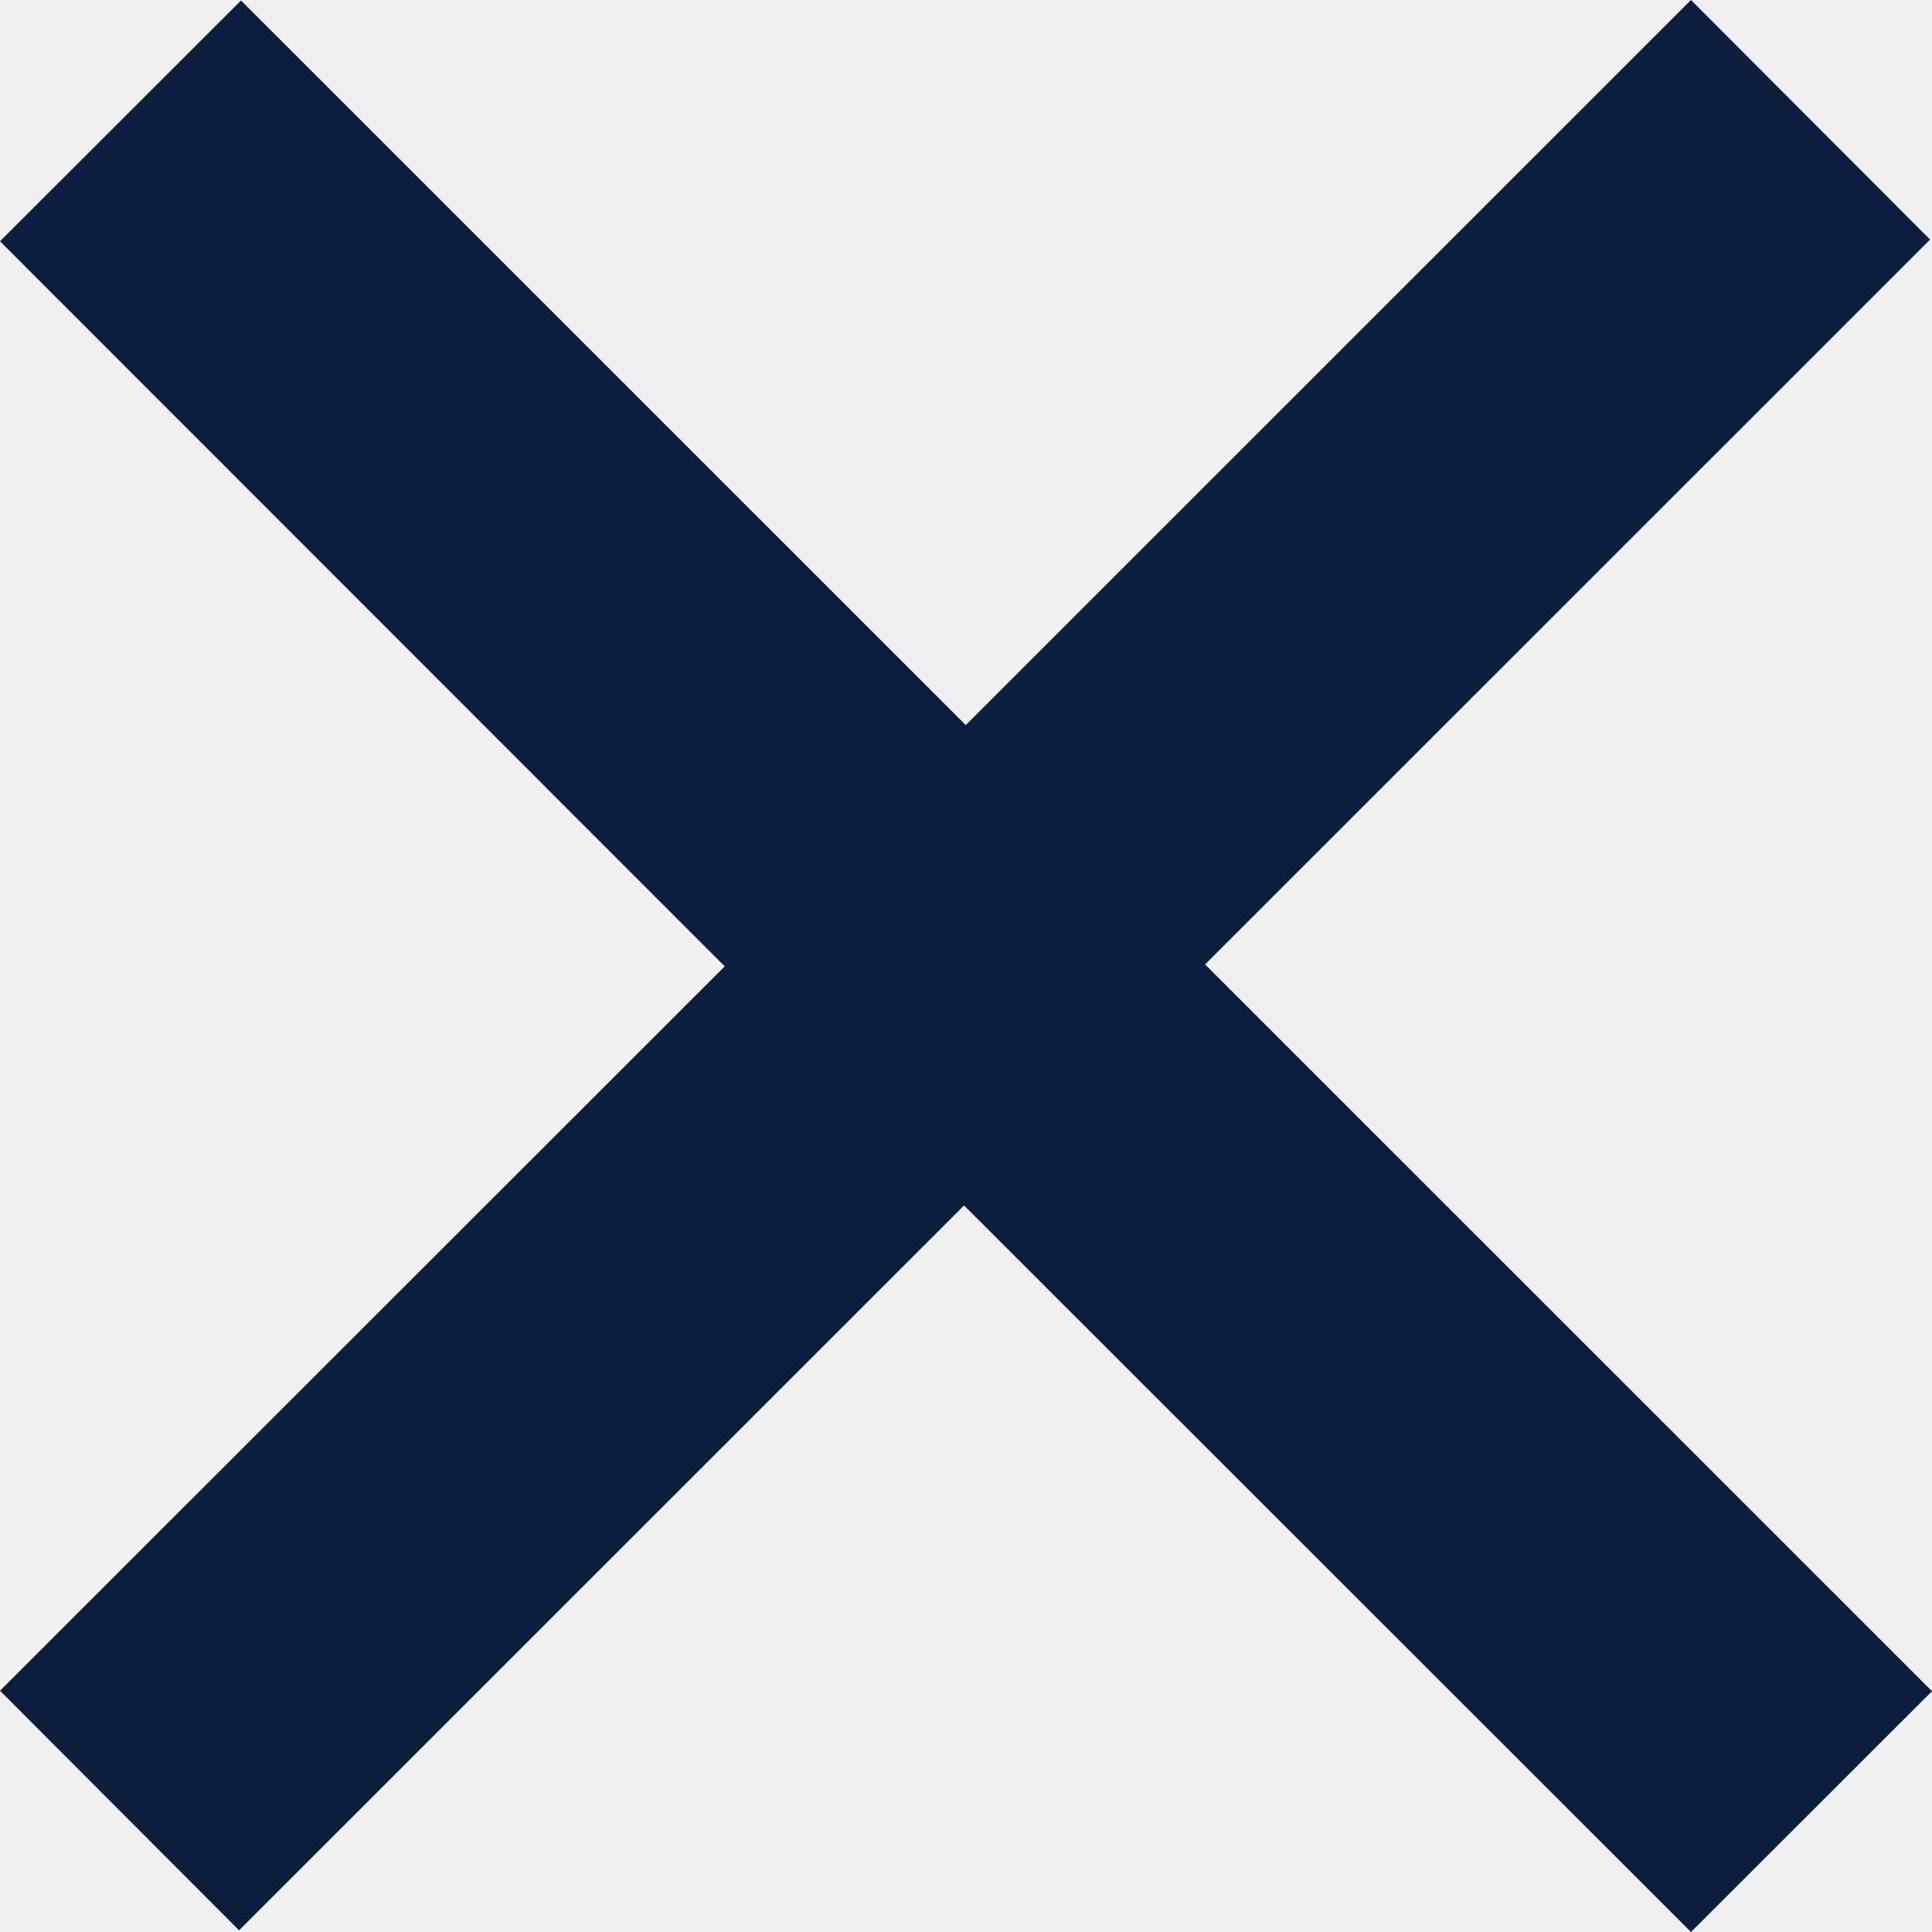
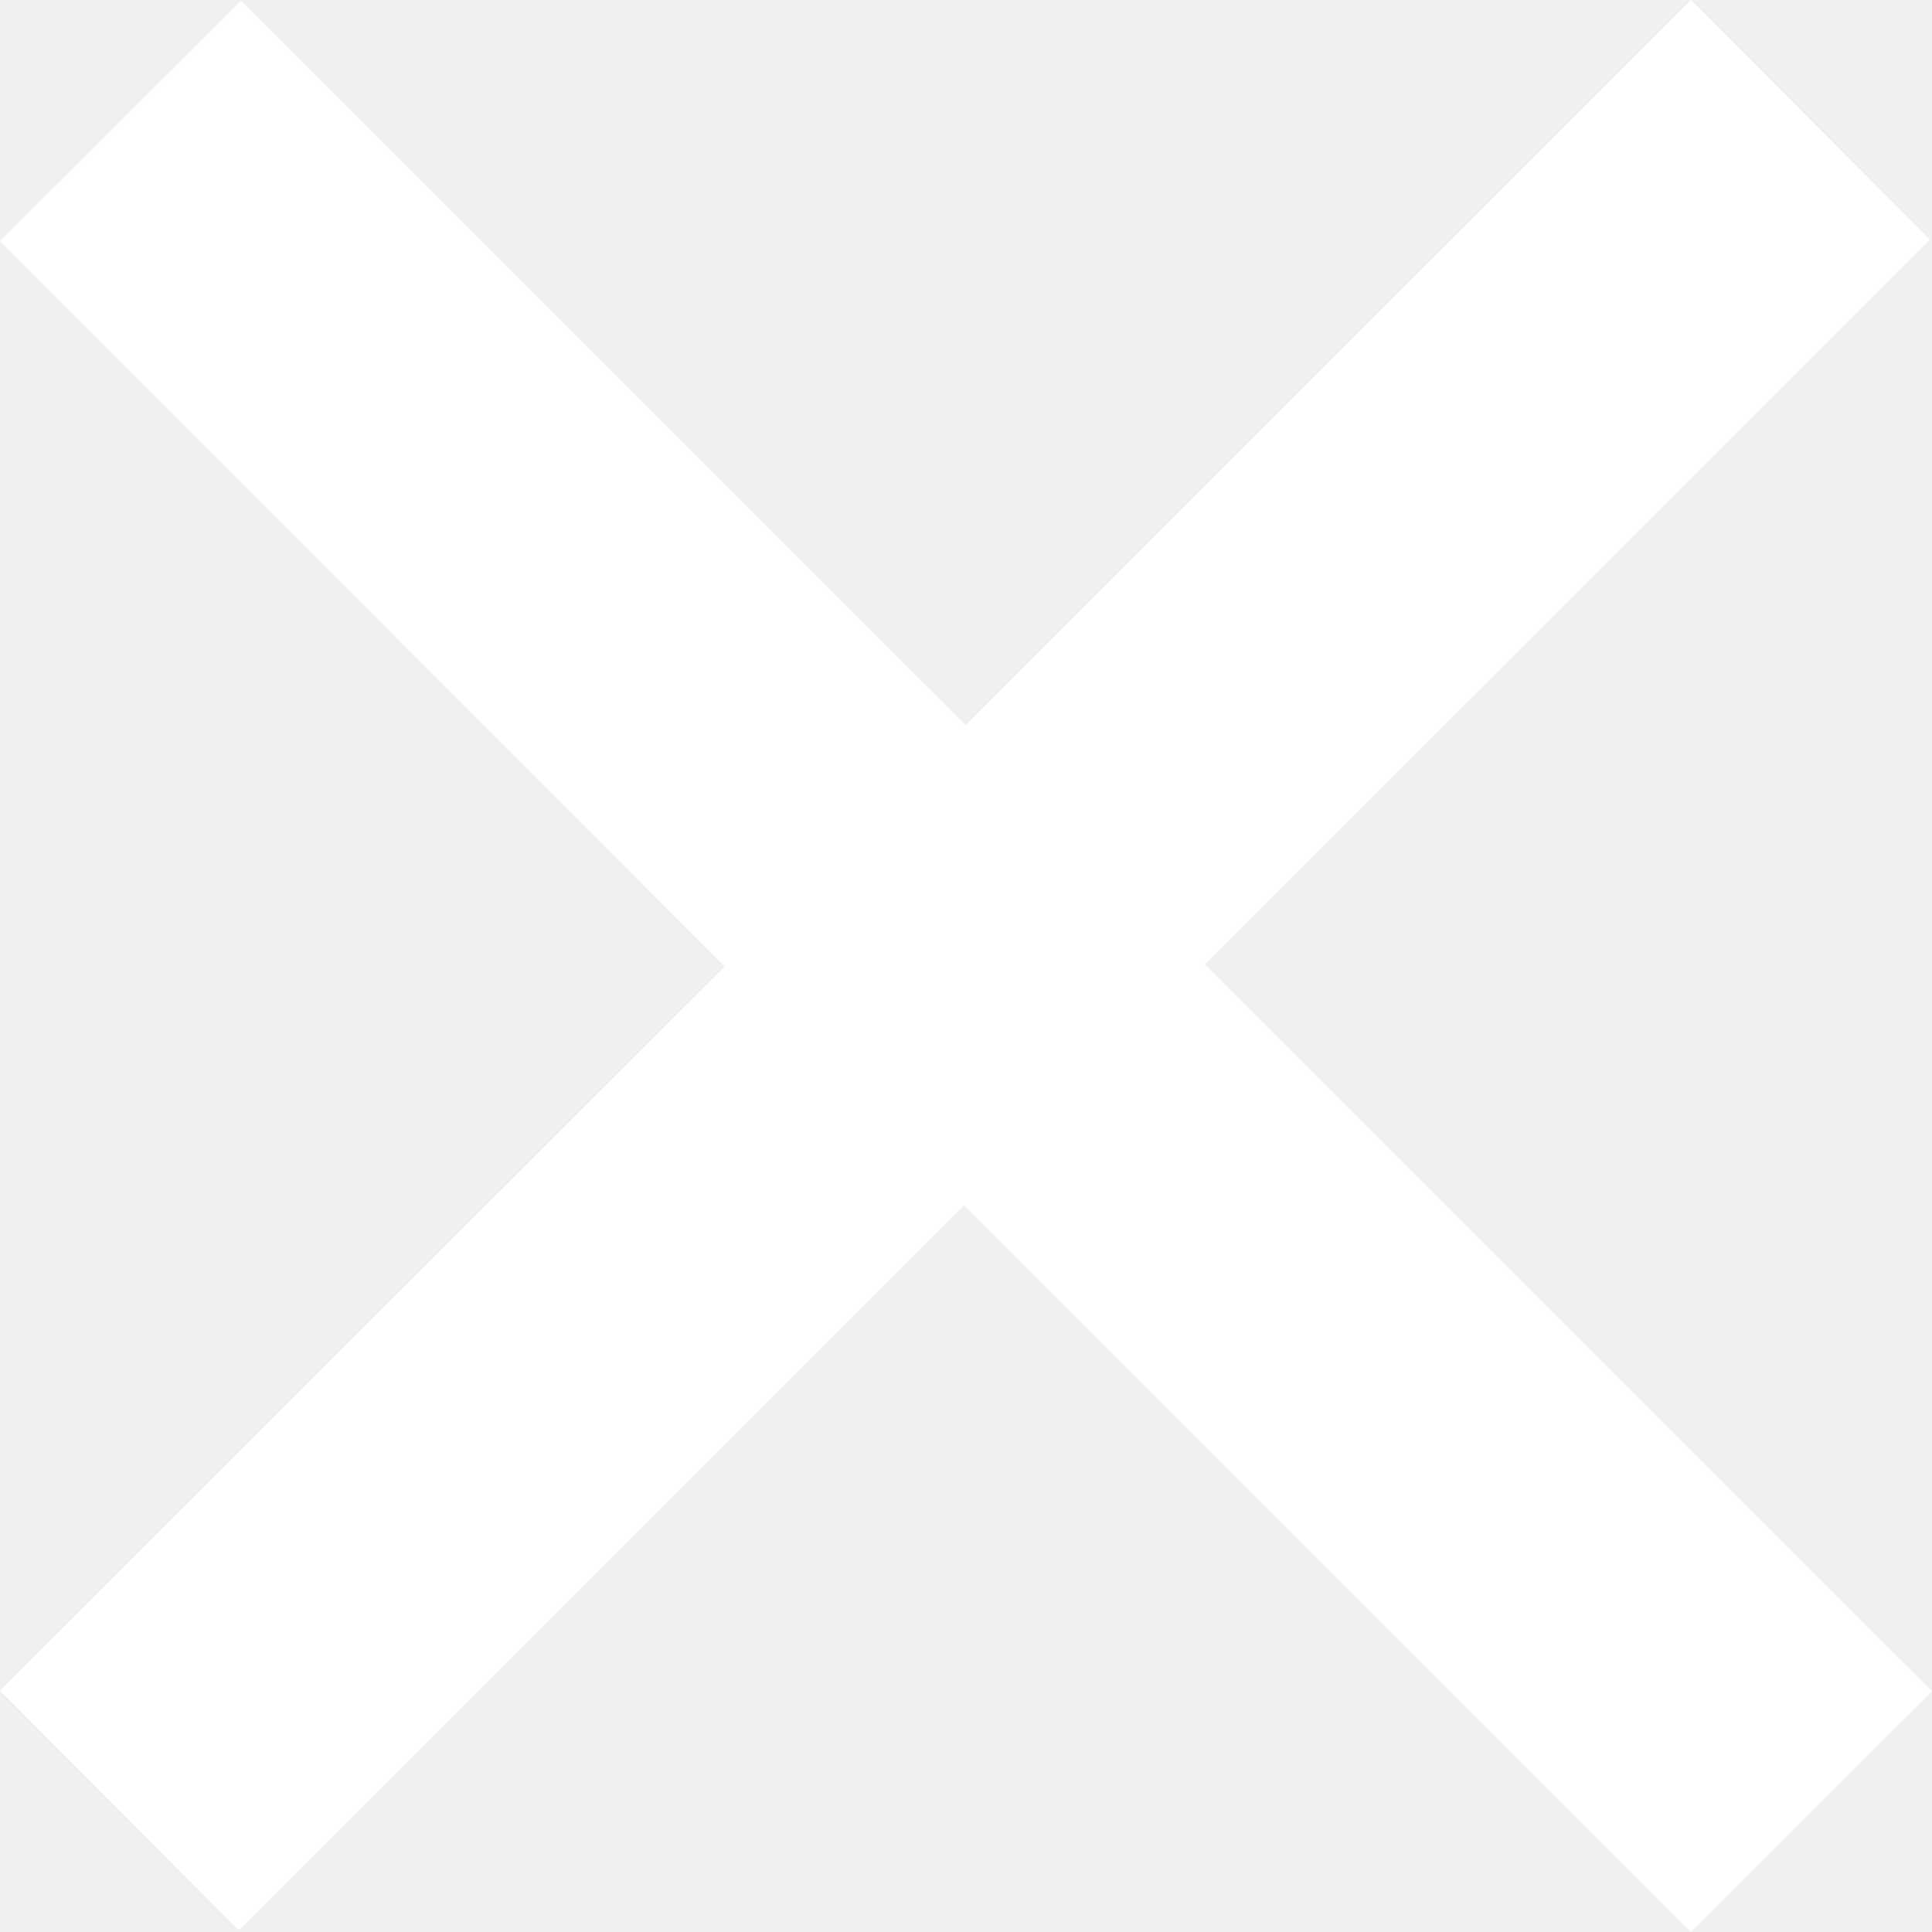
<svg xmlns="http://www.w3.org/2000/svg" version="1.1" id="Layer_1" x="0px" y="0px" width="16px" height="16px" viewBox="0 0 16 16" enable-background="new 0 0 16 16" xml:space="preserve">
  <g id="XMLID_14_">
-     <path id="XMLID_37_" fill="#0C1E3E" d="M14.004,16l-6.02-6.017L1.98,15.986L0,14.002l6.002-5.999L0,1.998l1.996-1.994l6.002,6.001   L14.004,0l1.98,1.984L9.98,7.987L16,14.006L14.004,16z" />
+     <path id="XMLID_37_" fill="#FFFFFF" d="M14.004,16l-6.02-6.017L1.98,15.986L0,14.002l6.002-5.999L0,1.998l1.996-1.994l6.002,6.001   L14.004,0l1.98,1.984L9.98,7.987L16,14.006L14.004,16z" />
  </g>
  <g>
</g>
  <g>
</g>
  <g>
</g>
  <g>
</g>
  <g>
</g>
  <g>
</g>
  <g>
</g>
  <g>
</g>
  <g>
</g>
  <g>
</g>
  <g>
</g>
  <g>
</g>
  <g>
</g>
  <g>
</g>
  <g>
</g>
</svg>
